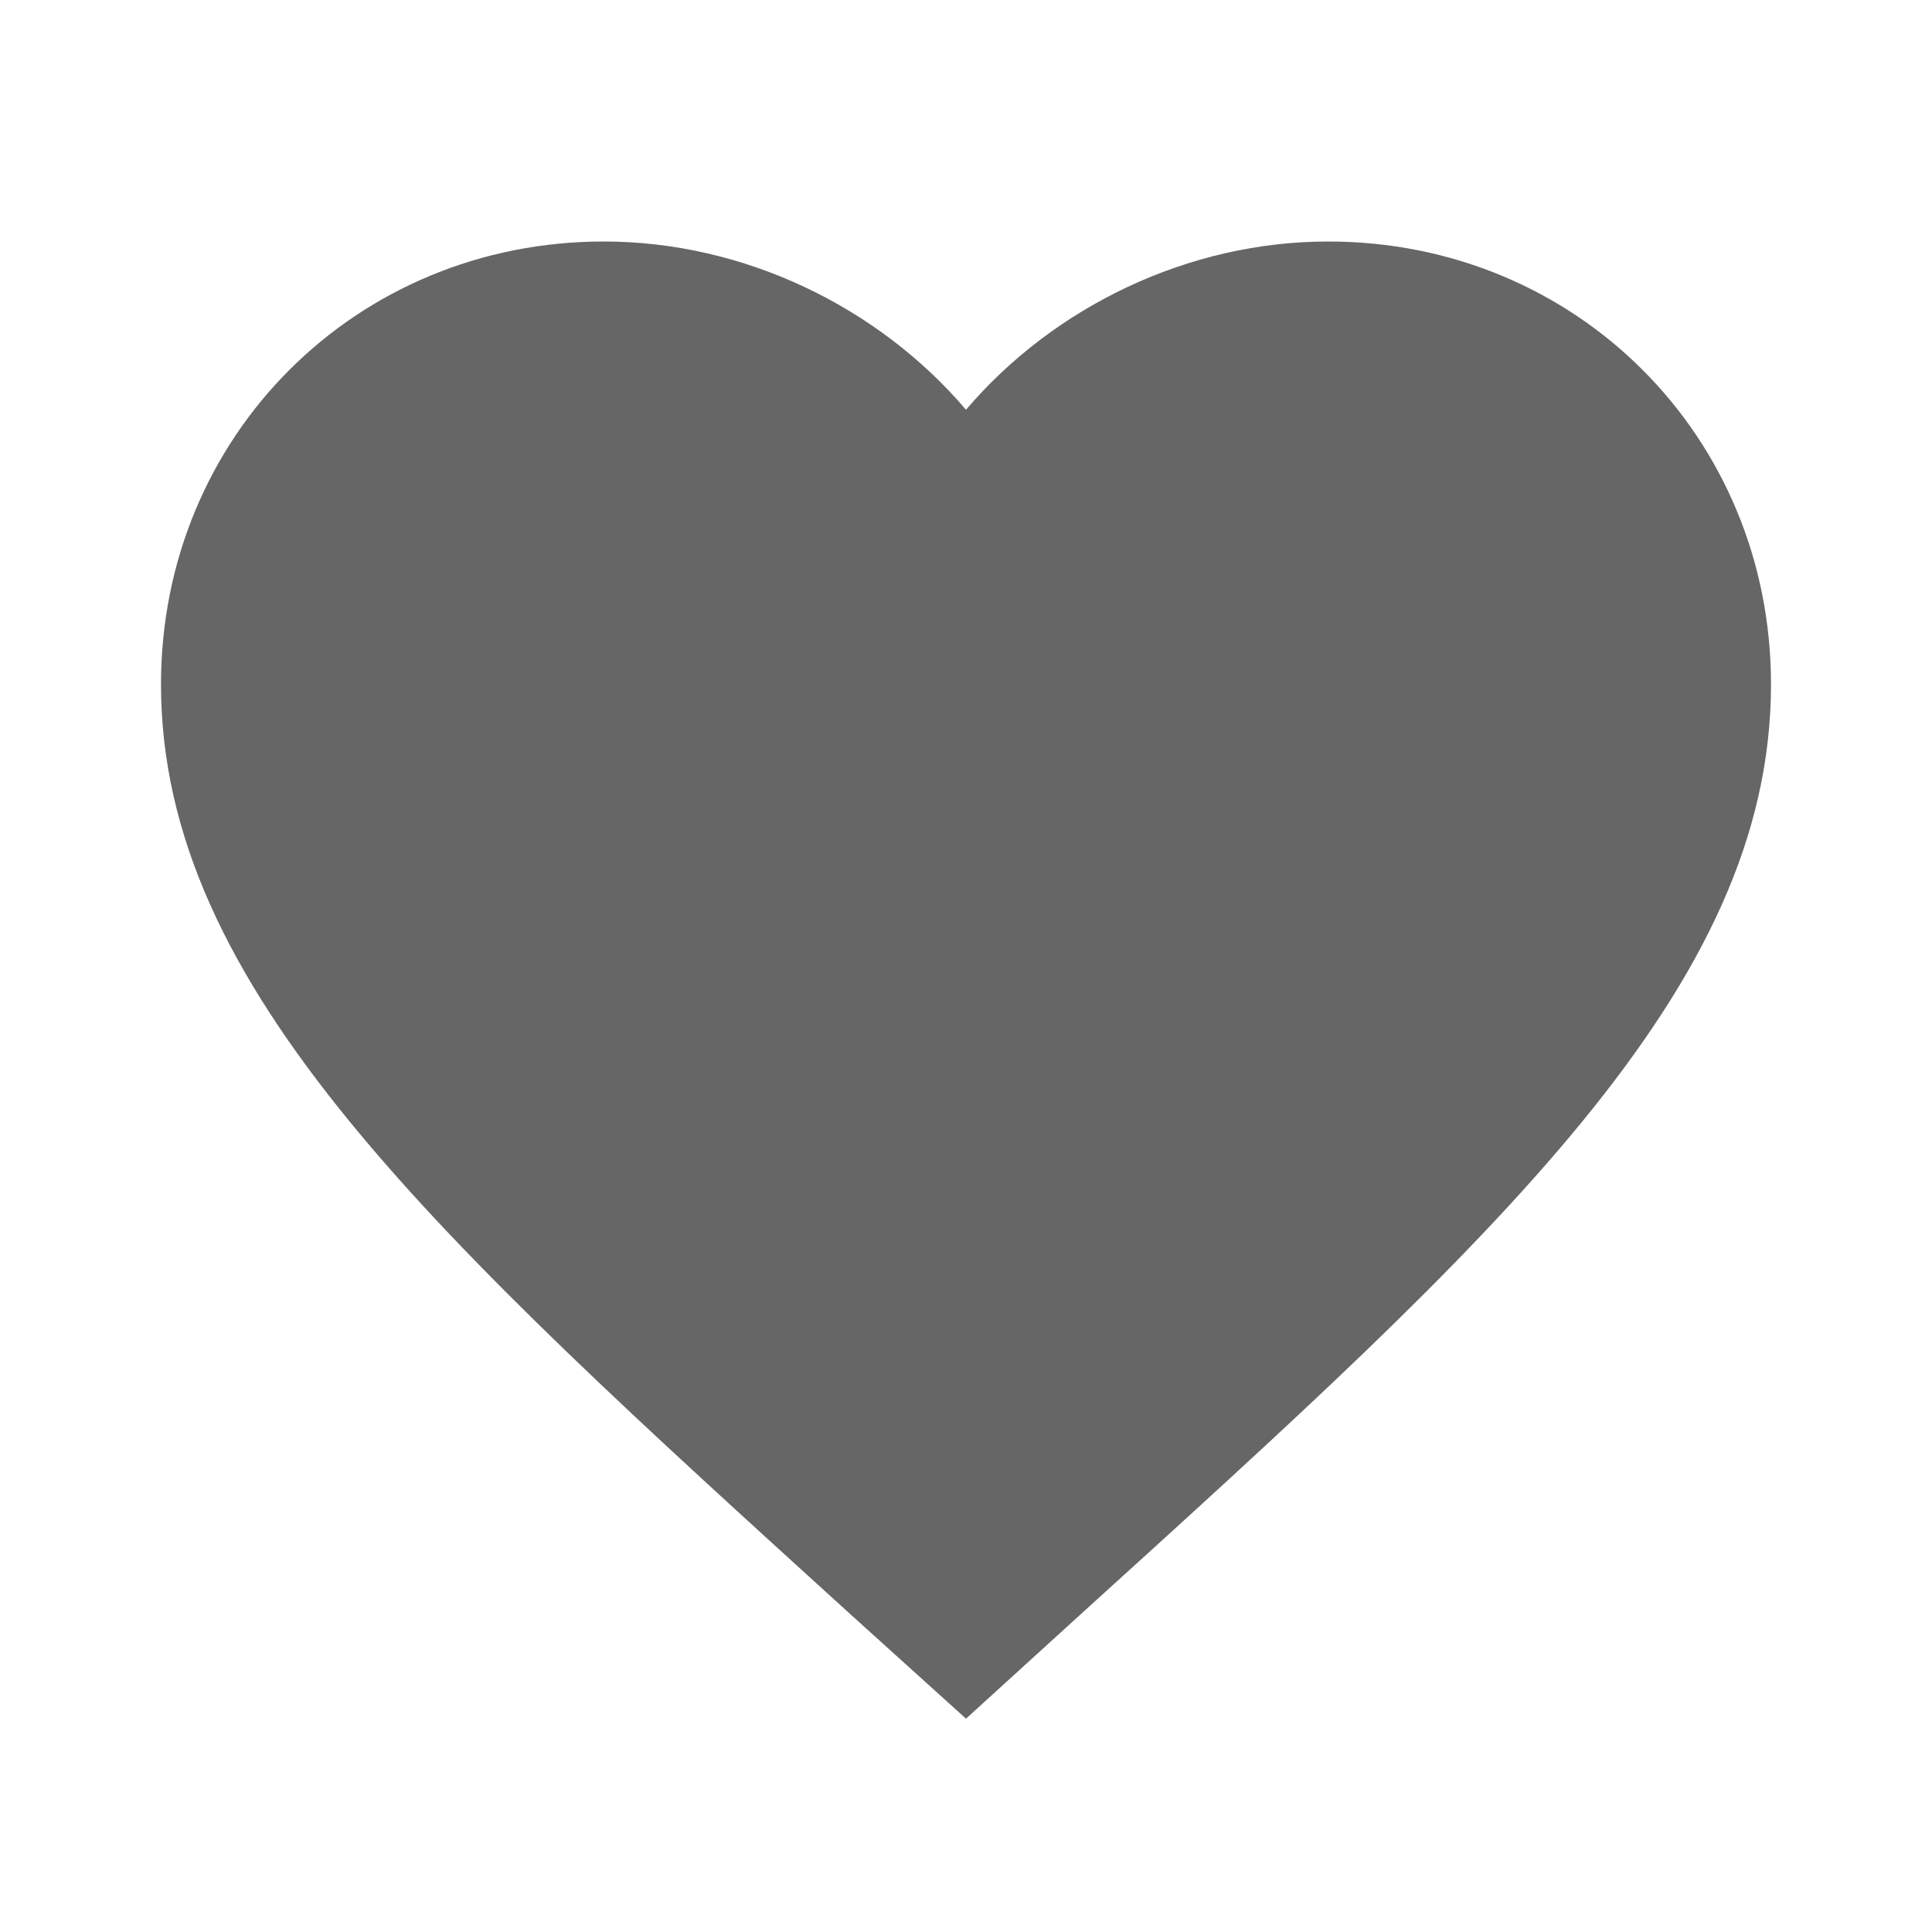
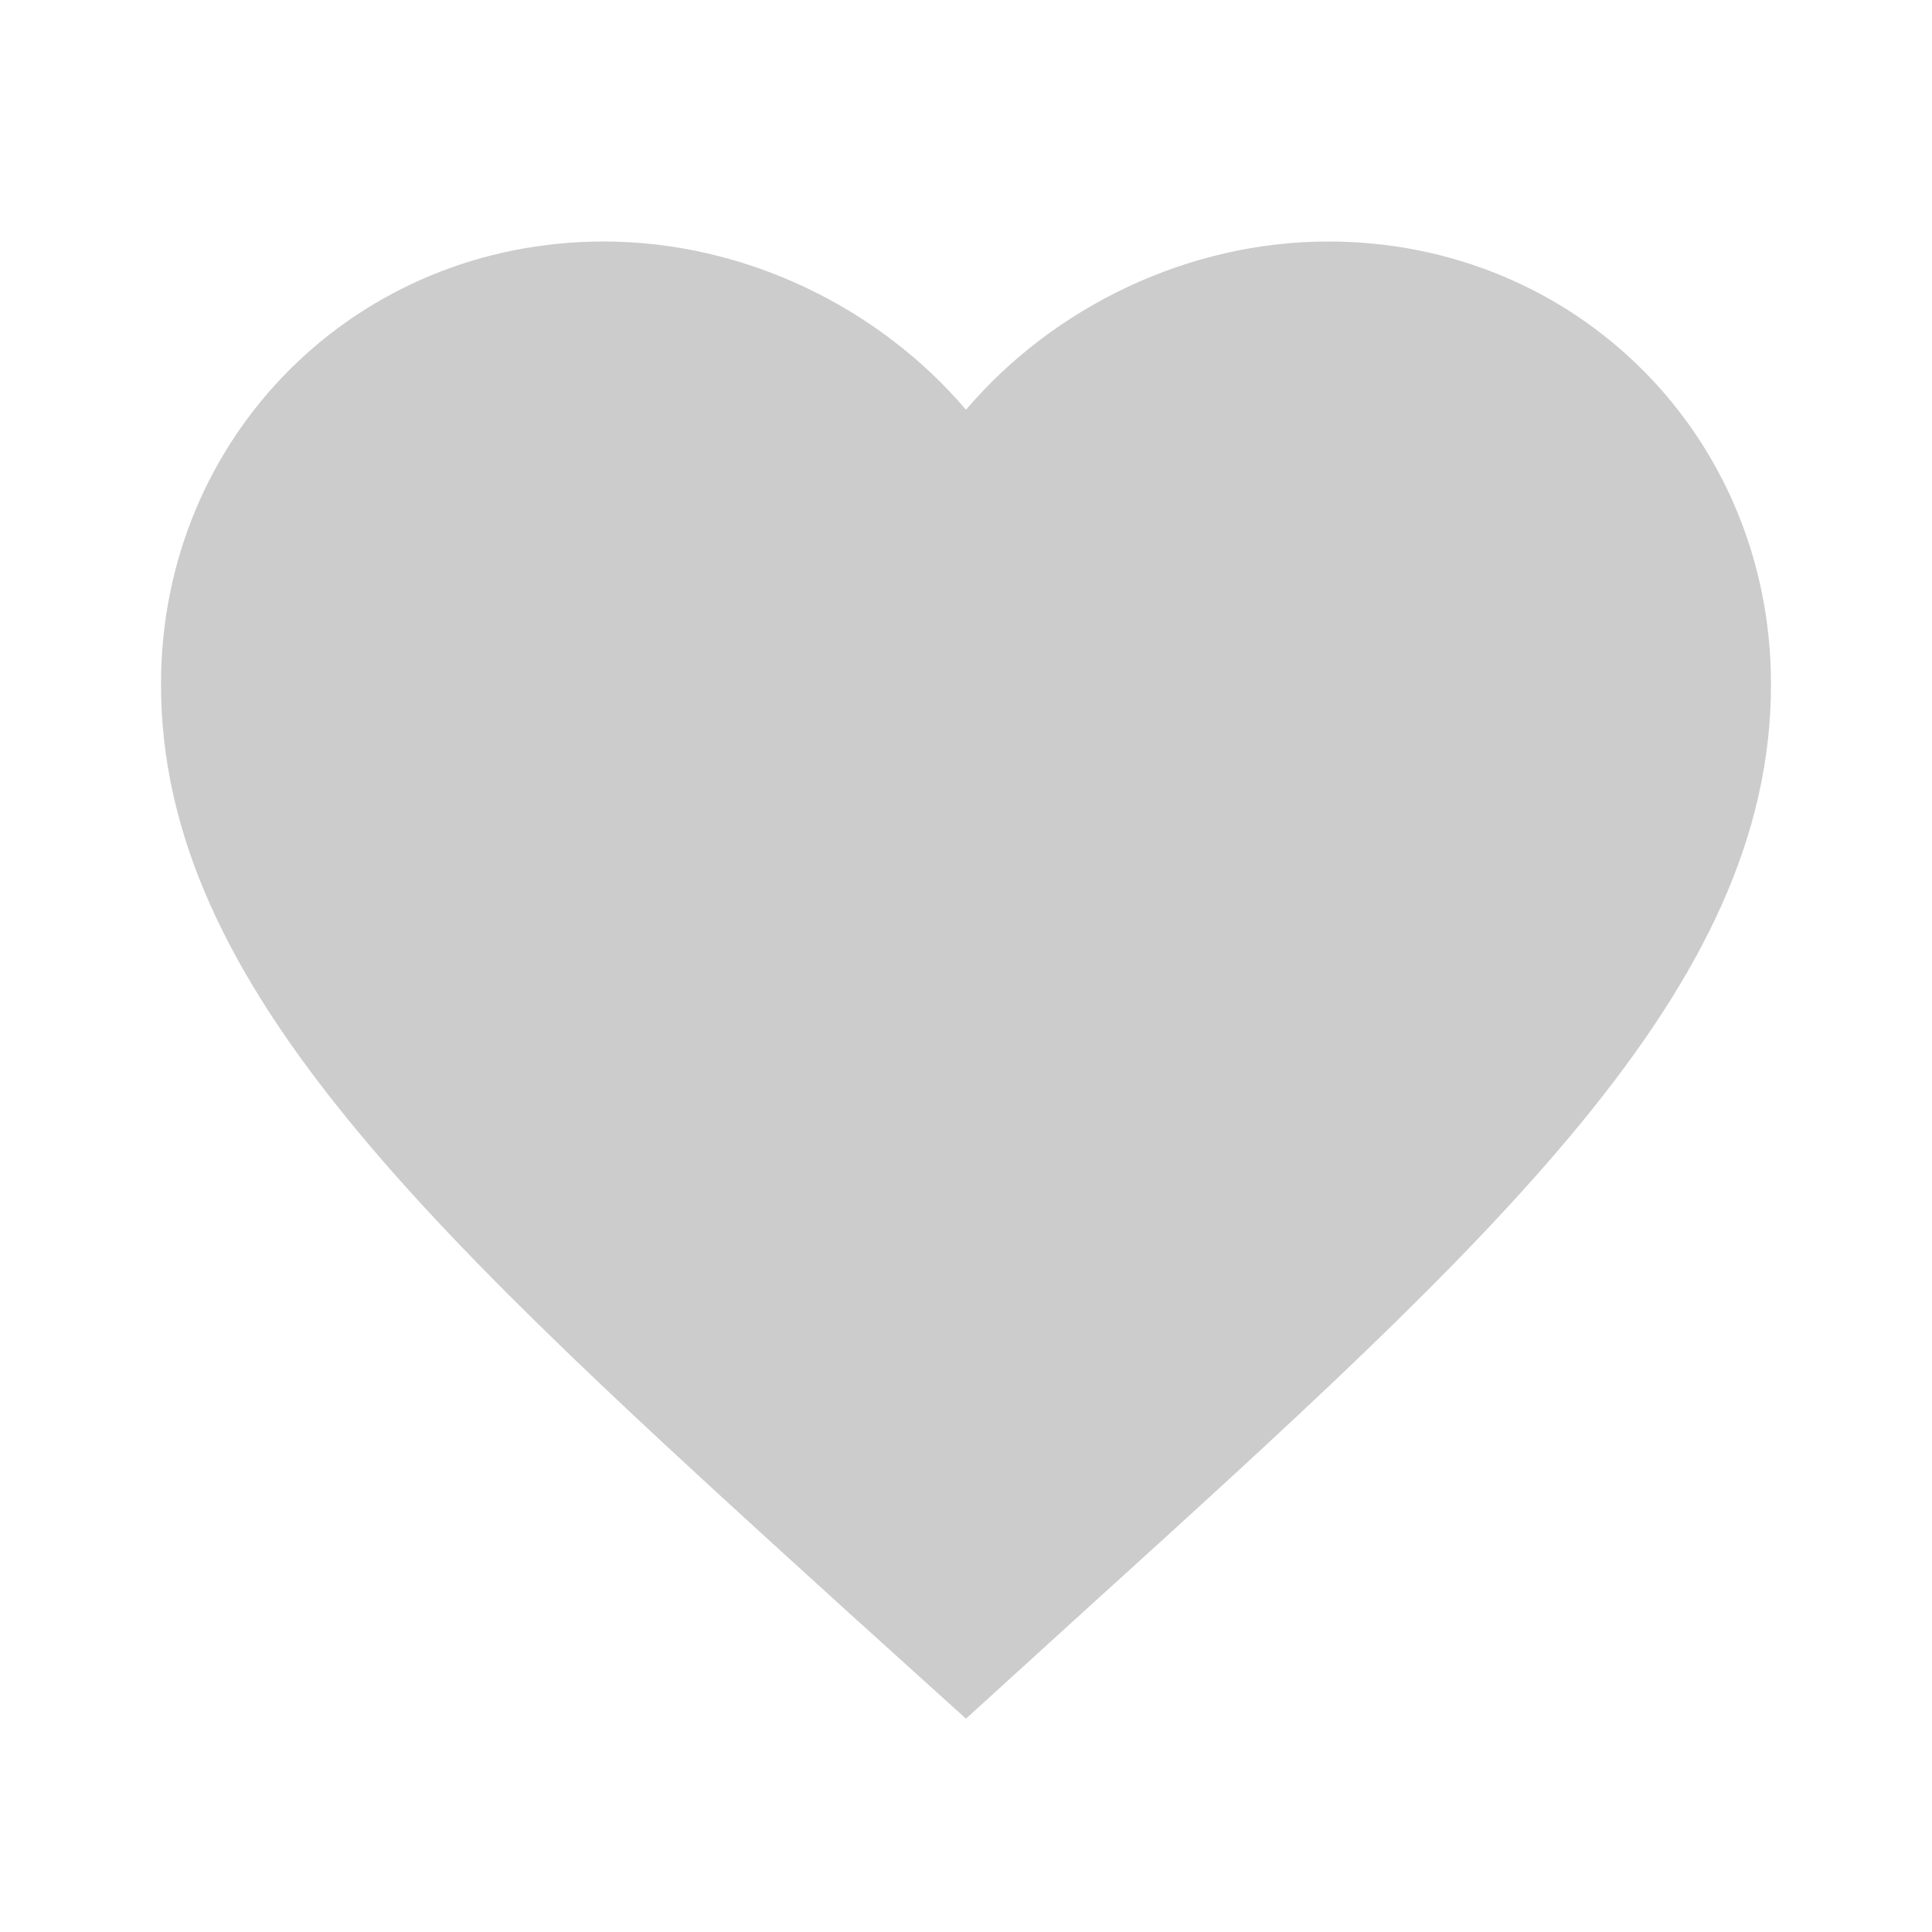
<svg xmlns="http://www.w3.org/2000/svg" viewBox="0 0 24 24">
-   <path d="M16.5 3c-1.74 0-3.41.81-4.5 2.09C10.91 3.81 9.24 3 7.5 3 4.42 3 2 5.42 2 8.5c0 3.78 3.4 6.86 8.55 11.54L12 21.35l1.45-1.32C18.6 15.36 22 12.28 22 8.5 22 5.42 19.58 3 16.5 3" fill="rgb(102, 102, 102)" fill-rule="evenodd" />
+   <path d="M16.5 3c-1.74 0-3.41.81-4.5 2.09C10.91 3.81 9.24 3 7.5 3 4.42 3 2 5.42 2 8.5c0 3.78 3.4 6.86 8.55 11.54L12 21.35l1.45-1.32C18.6 15.36 22 12.28 22 8.5 22 5.42 19.58 3 16.5 3" fill="#ccc" fill-rule="evenodd" />
</svg>
